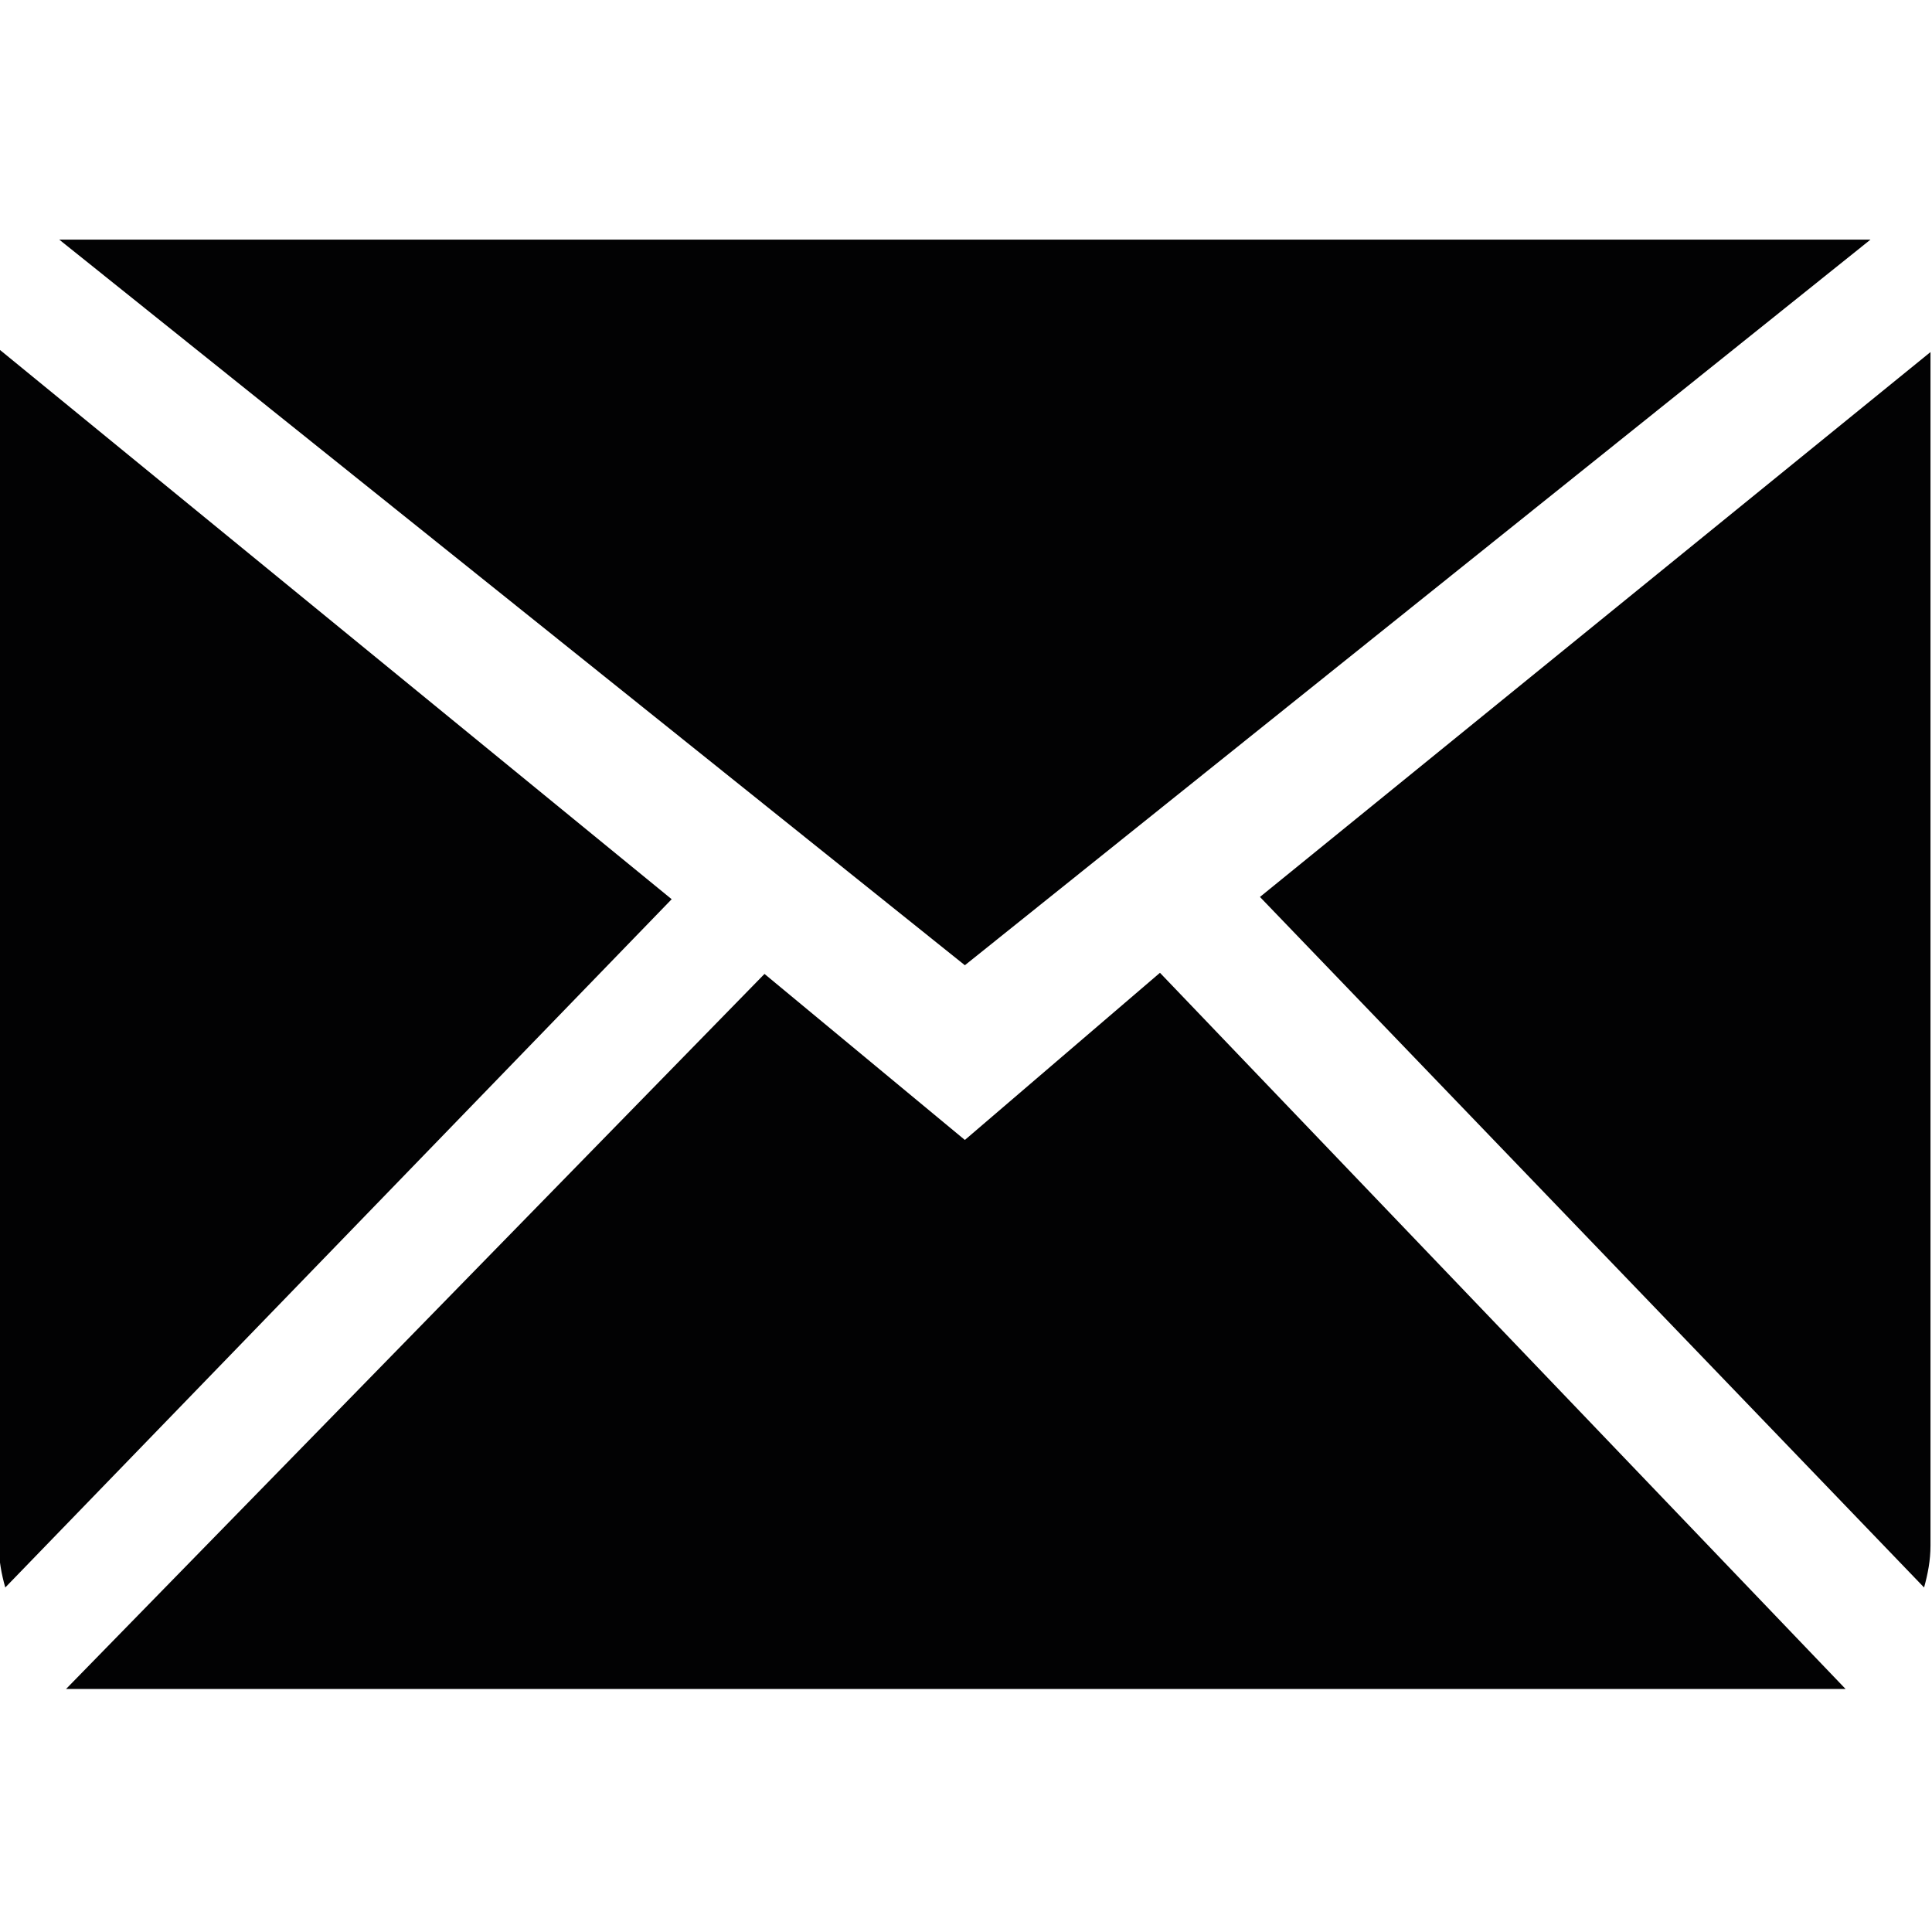
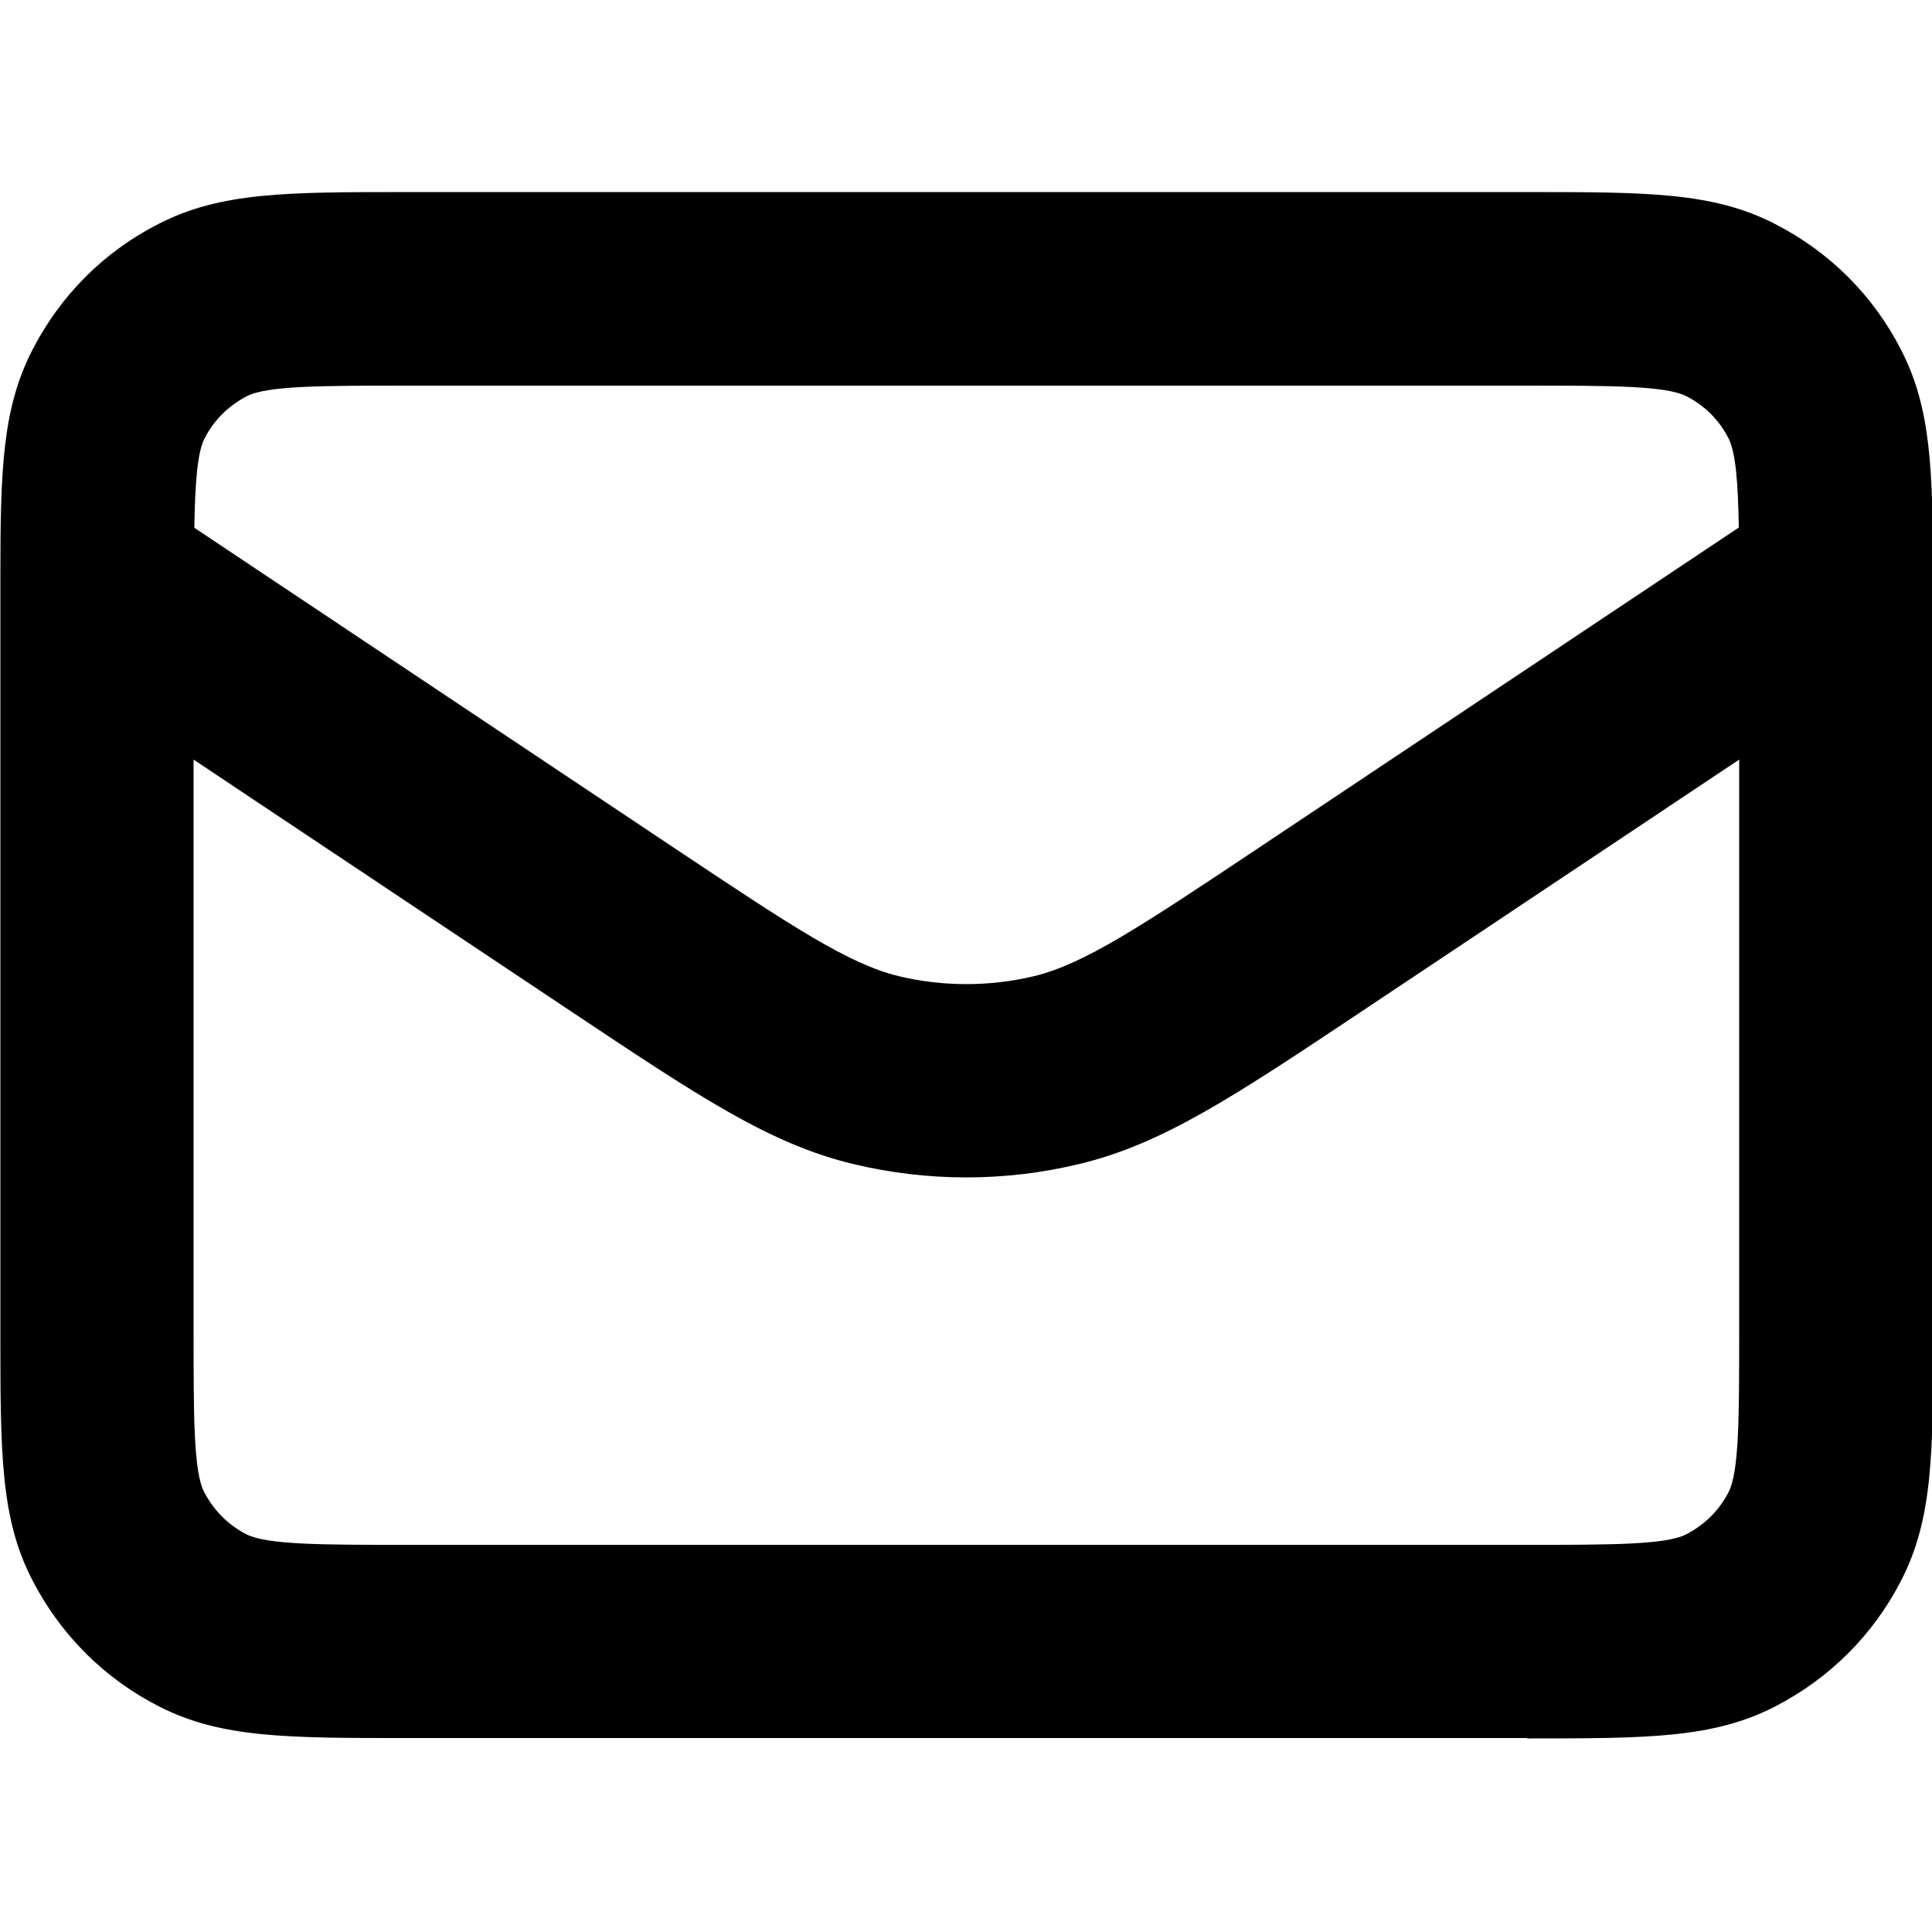
- <svg xmlns="http://www.w3.org/2000/svg" version="1.1" id="Calque_1" x="0px" y="0px" viewBox="0 0 512 512" style="enable-background:new 0 0 512 512;" xml:space="preserve">
-   <style type="text/css">
- 	.st0{fill-rule:evenodd;clip-rule:evenodd;fill:#020203;}
- </style>
-   <g id="Page-1">
-     <g id="Icon-Set-Filled" transform="translate(-414, -261)">
-       <path id="mail" class="st0" d="M669.7,563.1l-53.1-44L431.5,708.6h471.6L721.4,518.8L669.7,563.1L669.7,563.1z M747.9,498.7    l176,183c1-3.6,1.7-7.2,1.7-11.1V354.3L747.9,498.7L747.9,498.7z M413.7,353.5v317.1c0,3.9,0.7,7.6,1.7,11.1L592,499.3    L413.7,353.5L413.7,353.5z M909.7,324.5h-480l240,192.3L909.7,324.5L909.7,324.5z" />
-     </g>
-   </g>
+ <svg xmlns="http://www.w3.org/2000/svg" id="Calque_1" version="1.1" viewBox="0 0 512 512">
+   <path d="M404.6,460.6H107.7c-31.7,0-49.2,0-65.6-8.4-14.5-7.4-26.1-19-33.6-33.6C.1,402.3.1,384.8.1,353.1v-194.6c0-1.6,0-3.2,0-4.7,0-.3,0-.6,0-.9,0-28.2.5-44.5,8.4-60,7.4-14.5,19-26.2,33.6-33.6,16.4-8.4,33.9-8.4,65.6-8.4h297c31.7,0,49.2,0,65.6,8.4,14.5,7.4,26.2,19,33.6,33.6,7.9,15.4,8.3,31.8,8.4,59.9,0,.3,0,.7,0,1,0,1.5,0,3.1,0,4.7v194.6c0,31.7,0,49.2-8.4,65.6-7.4,14.5-19,26.1-33.6,33.6-16.4,8.4-33.9,8.4-65.6,8.4ZM51.3,201.3v151.8c0,22.2,0,36.9,2.8,42.3,2.5,4.8,6.3,8.7,11.2,11.2,5.5,2.8,20.1,2.8,42.3,2.8h297c22.2,0,36.9,0,42.3-2.8,4.8-2.5,8.7-6.3,11.2-11.2,2.8-5.5,2.8-20.1,2.8-42.3v-151.8l-99.7,66.5c-34.2,22.8-53.1,35.4-75.3,40.7-19.5,4.7-40.1,4.7-59.7,0-22.2-5.3-41-17.9-75.2-40.7l-99.7-66.5ZM51.4,139.8l128,85.4c30.3,20.2,45.5,30.3,58.8,33.5,11.7,2.8,24.1,2.8,35.8,0,13.3-3.2,28.5-13.3,58.8-33.5l128-85.4c-.2-11.8-.8-19.8-2.7-23.6-2.5-4.9-6.3-8.7-11.2-11.2-5.5-2.8-20.1-2.8-42.3-2.8H107.7c-22.2,0-36.9,0-42.3,2.8-4.8,2.5-8.7,6.3-11.2,11.2-1.9,3.7-2.5,11.8-2.7,23.6Z" />
</svg>
